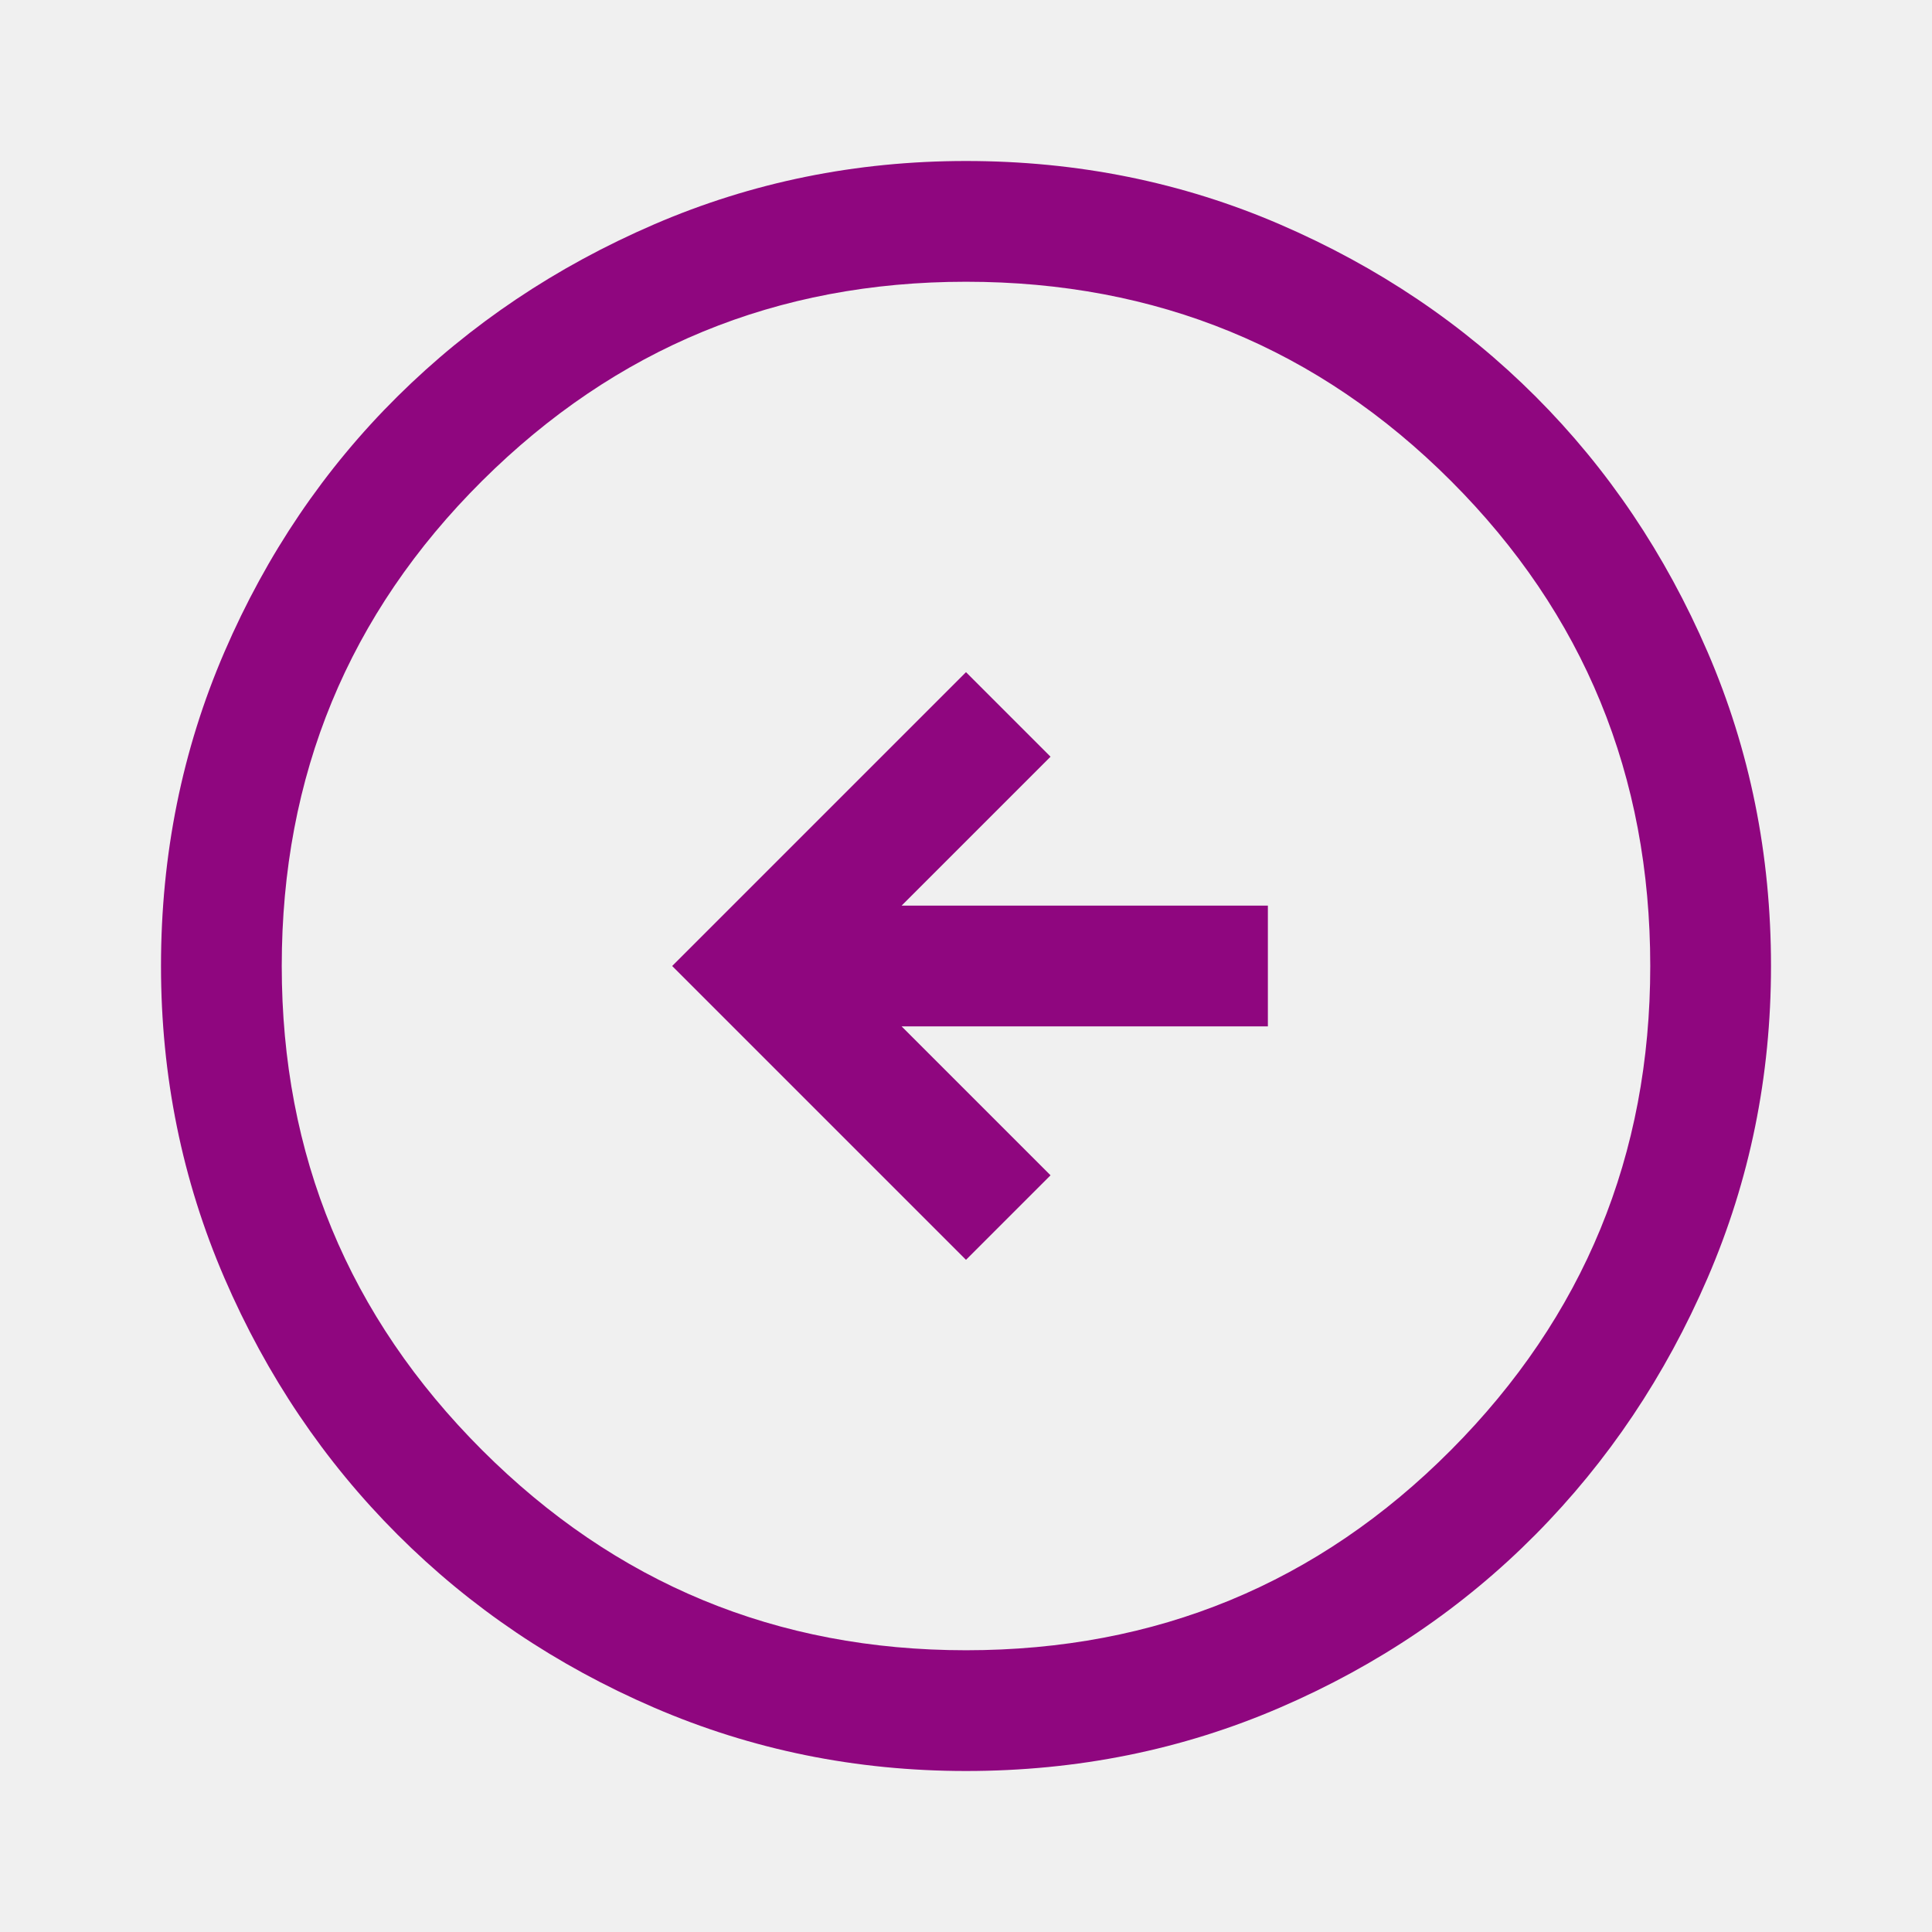
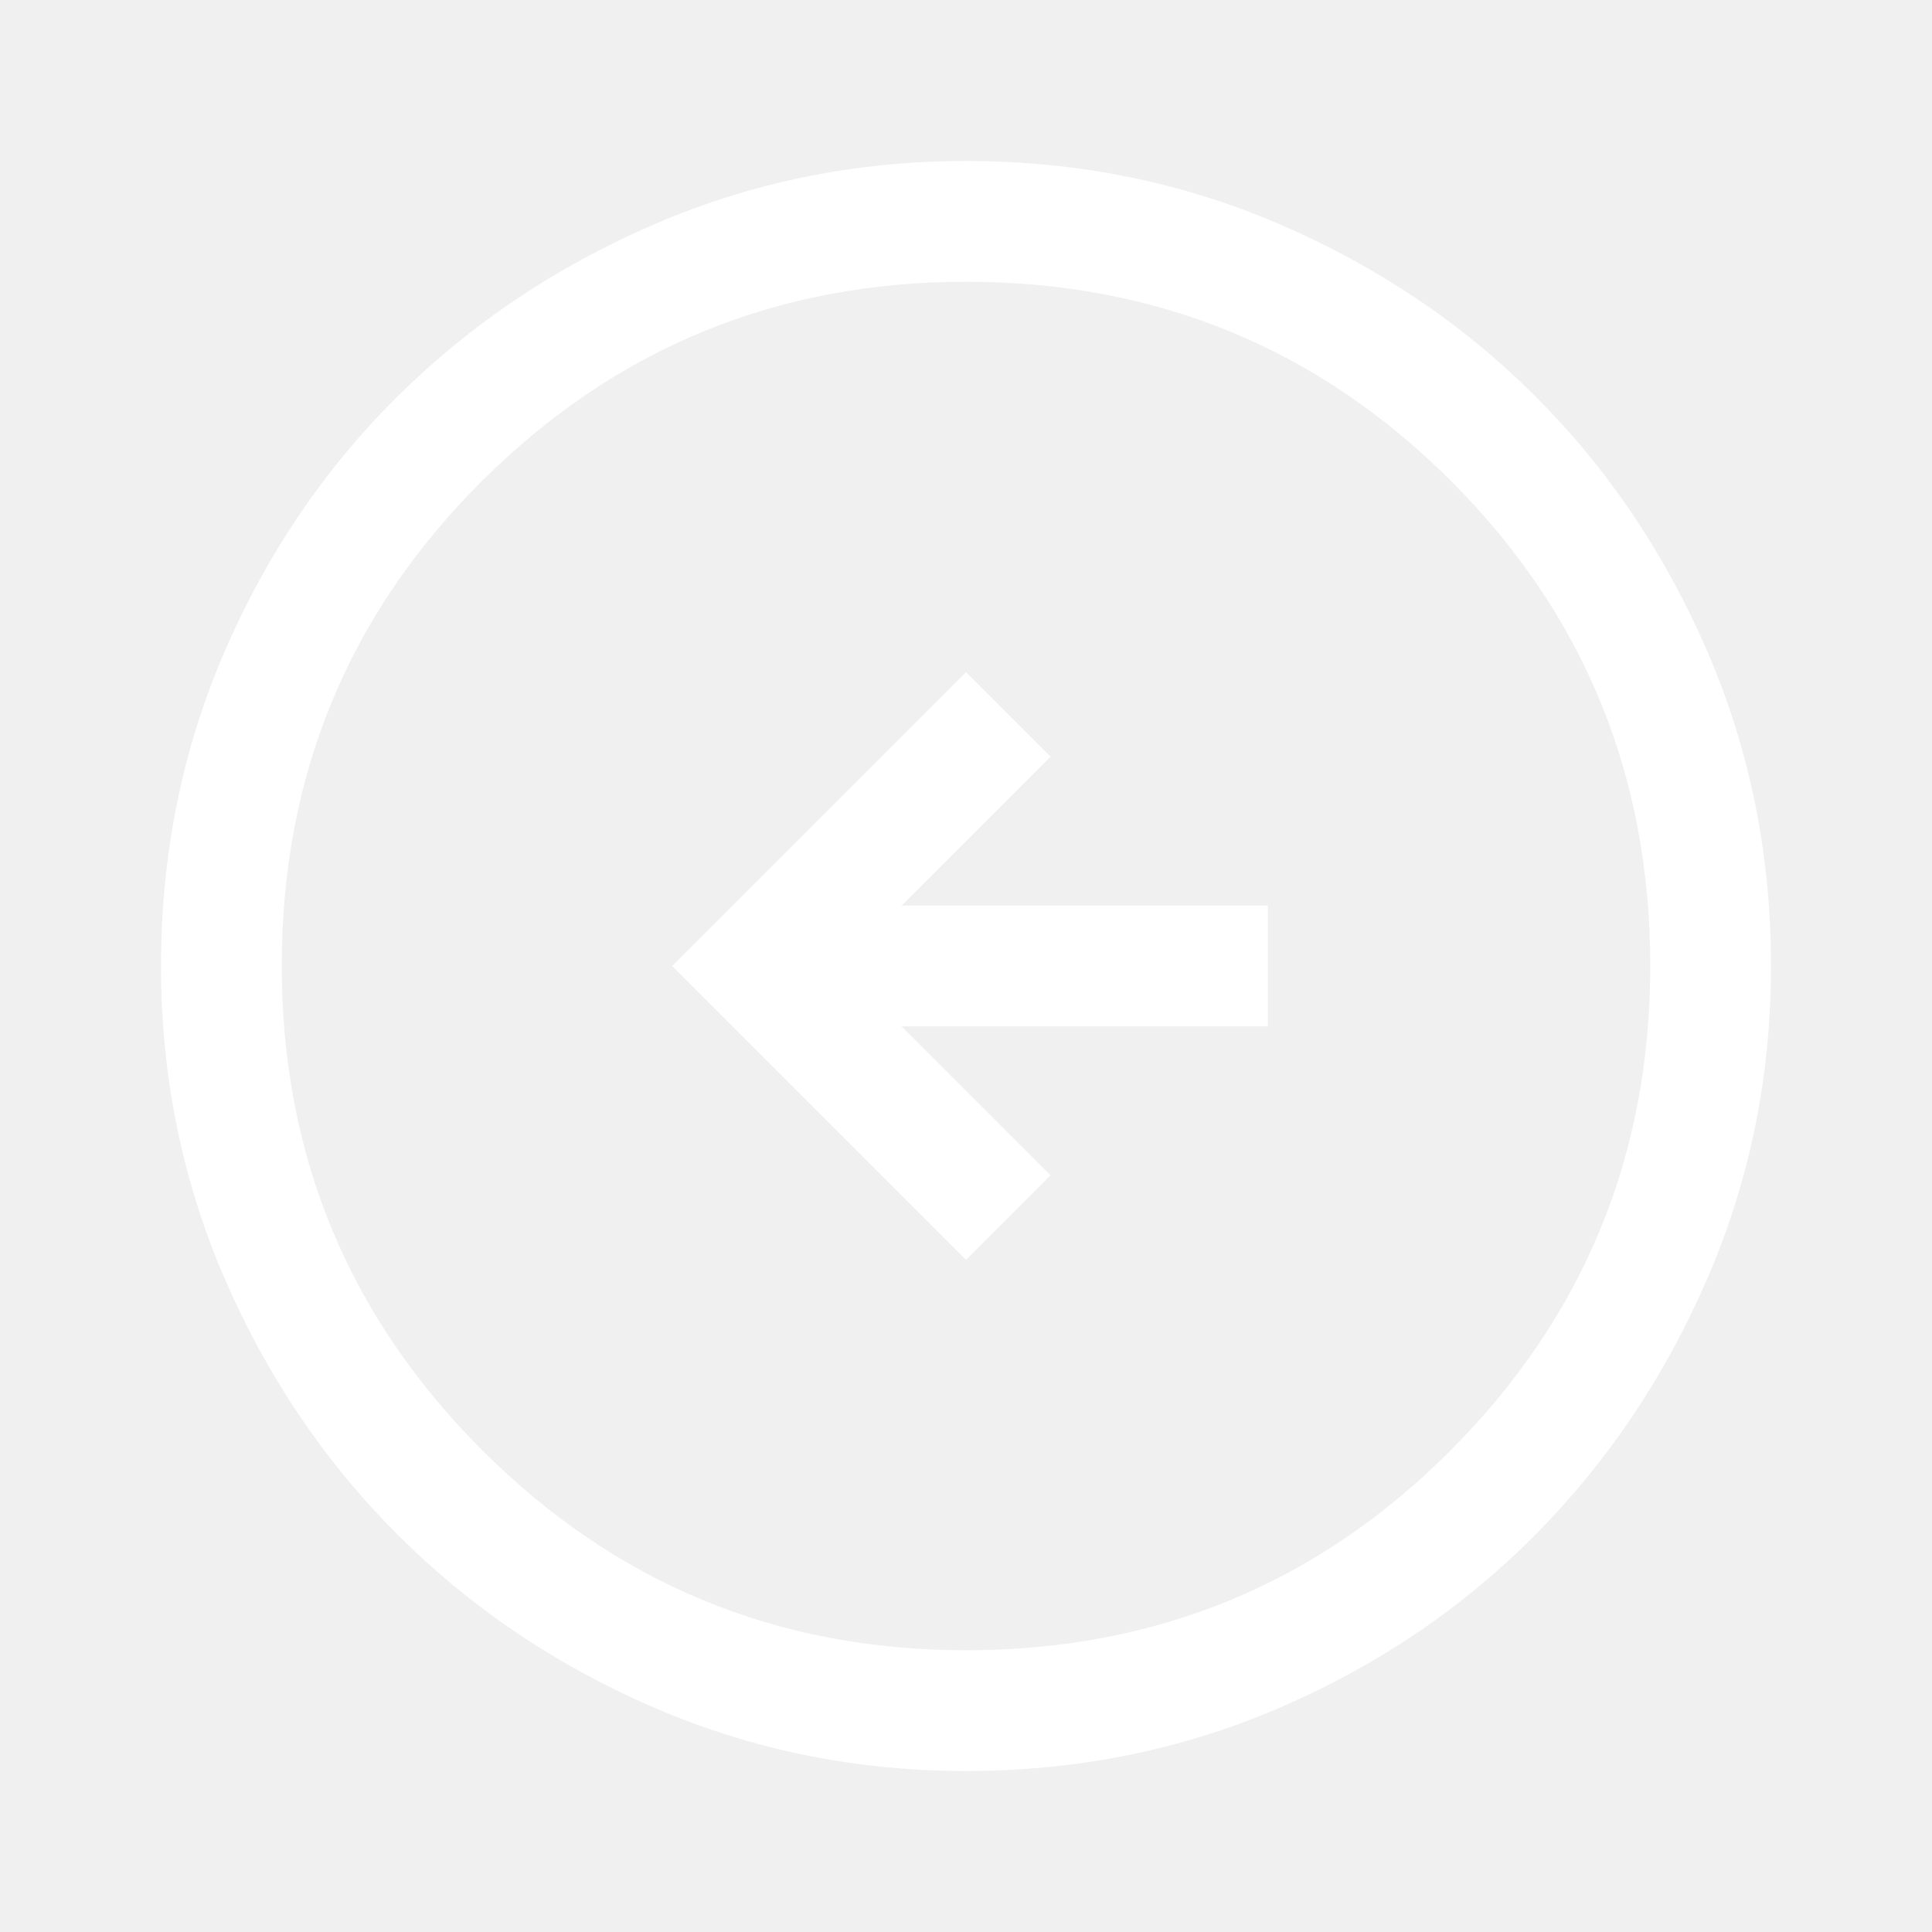
- <svg xmlns="http://www.w3.org/2000/svg" height="48px" viewBox="0 -960 960 960" width="48px" fill="#8f067f">
+ <svg xmlns="http://www.w3.org/2000/svg" height="48px" viewBox="0 -960 960 960" width="48px" fill="#fff">
  <path d="m480-334 42-42-74-74h182v-60H448l74-74-42-42-146 146 146 146Zm0 254q-82 0-155-31.5t-127.5-86Q143-252 111.5-325T80-480q0-83 31.5-156t86-127Q252-817 325-848.5T480-880q83 0 156 31.5T763-763q54 54 85.5 127T880-480q0 82-31.5 155T763-197.5q-54 54.5-127 86T480-80Zm0-60q142 0 241-99.5T820-480q0-142-99-241t-241-99q-141 0-240.5 99T140-480q0 141 99.5 240.5T480-140Zm0-340Z" />
</svg>
